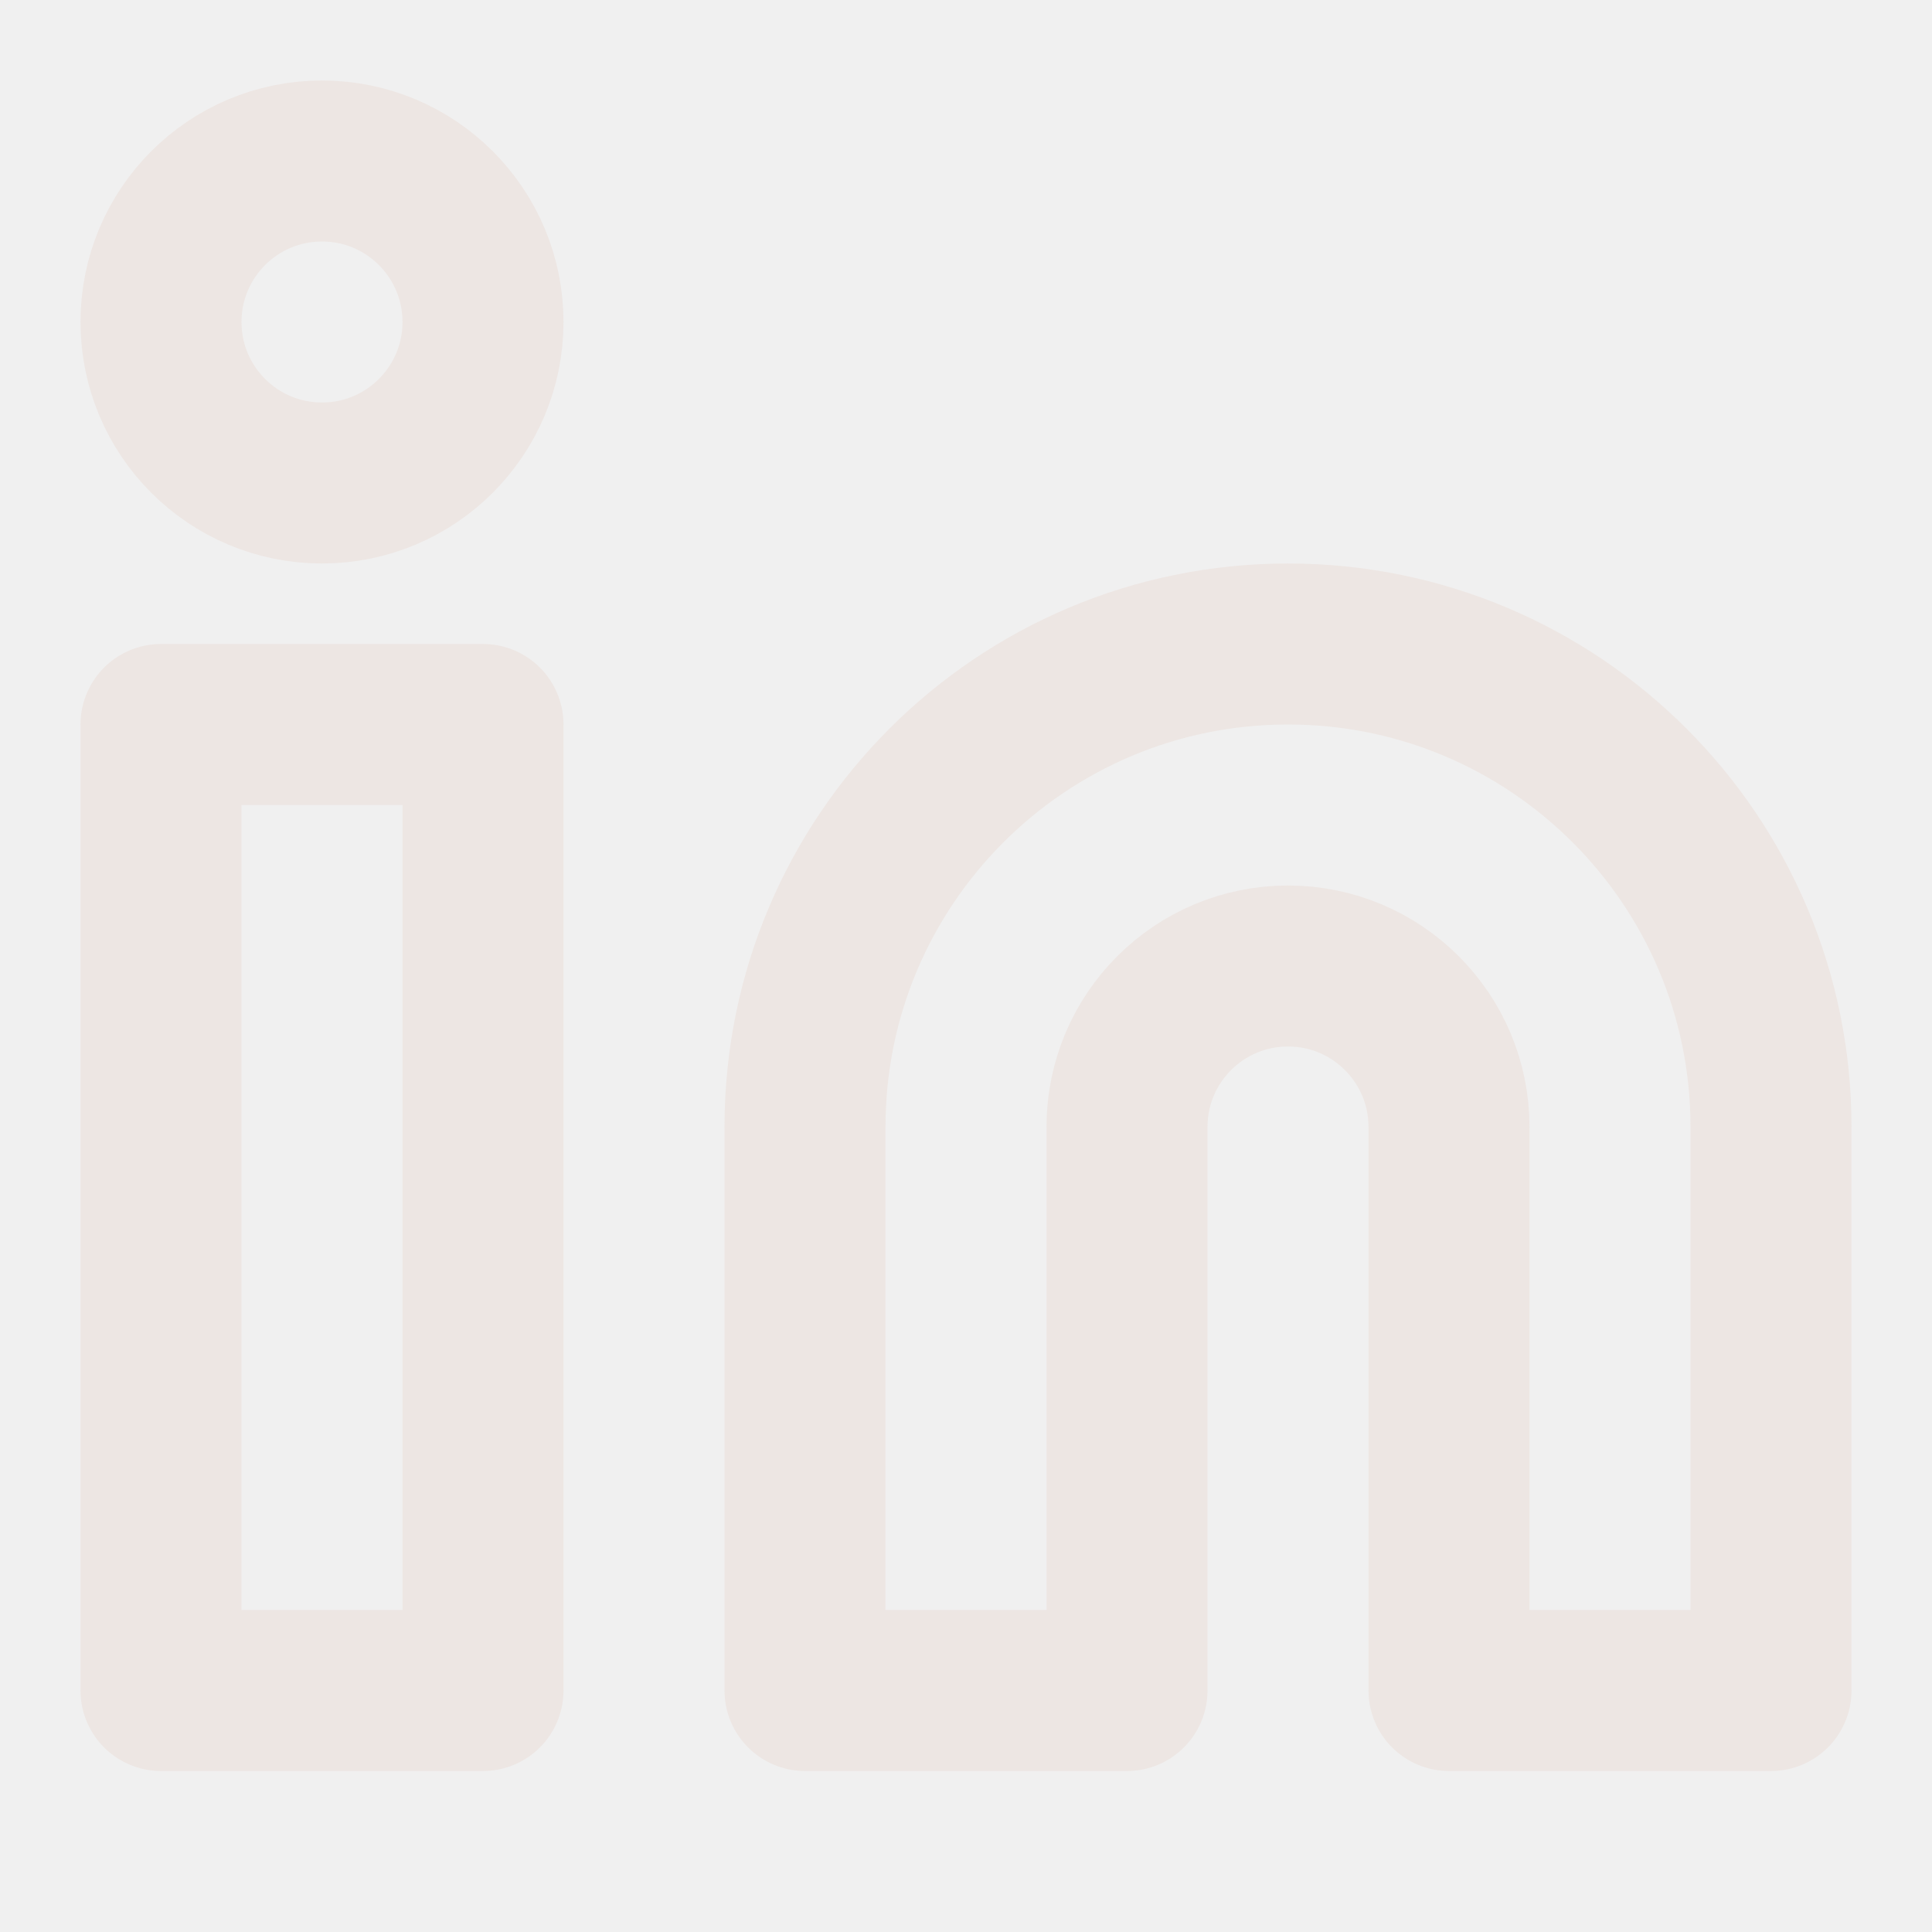
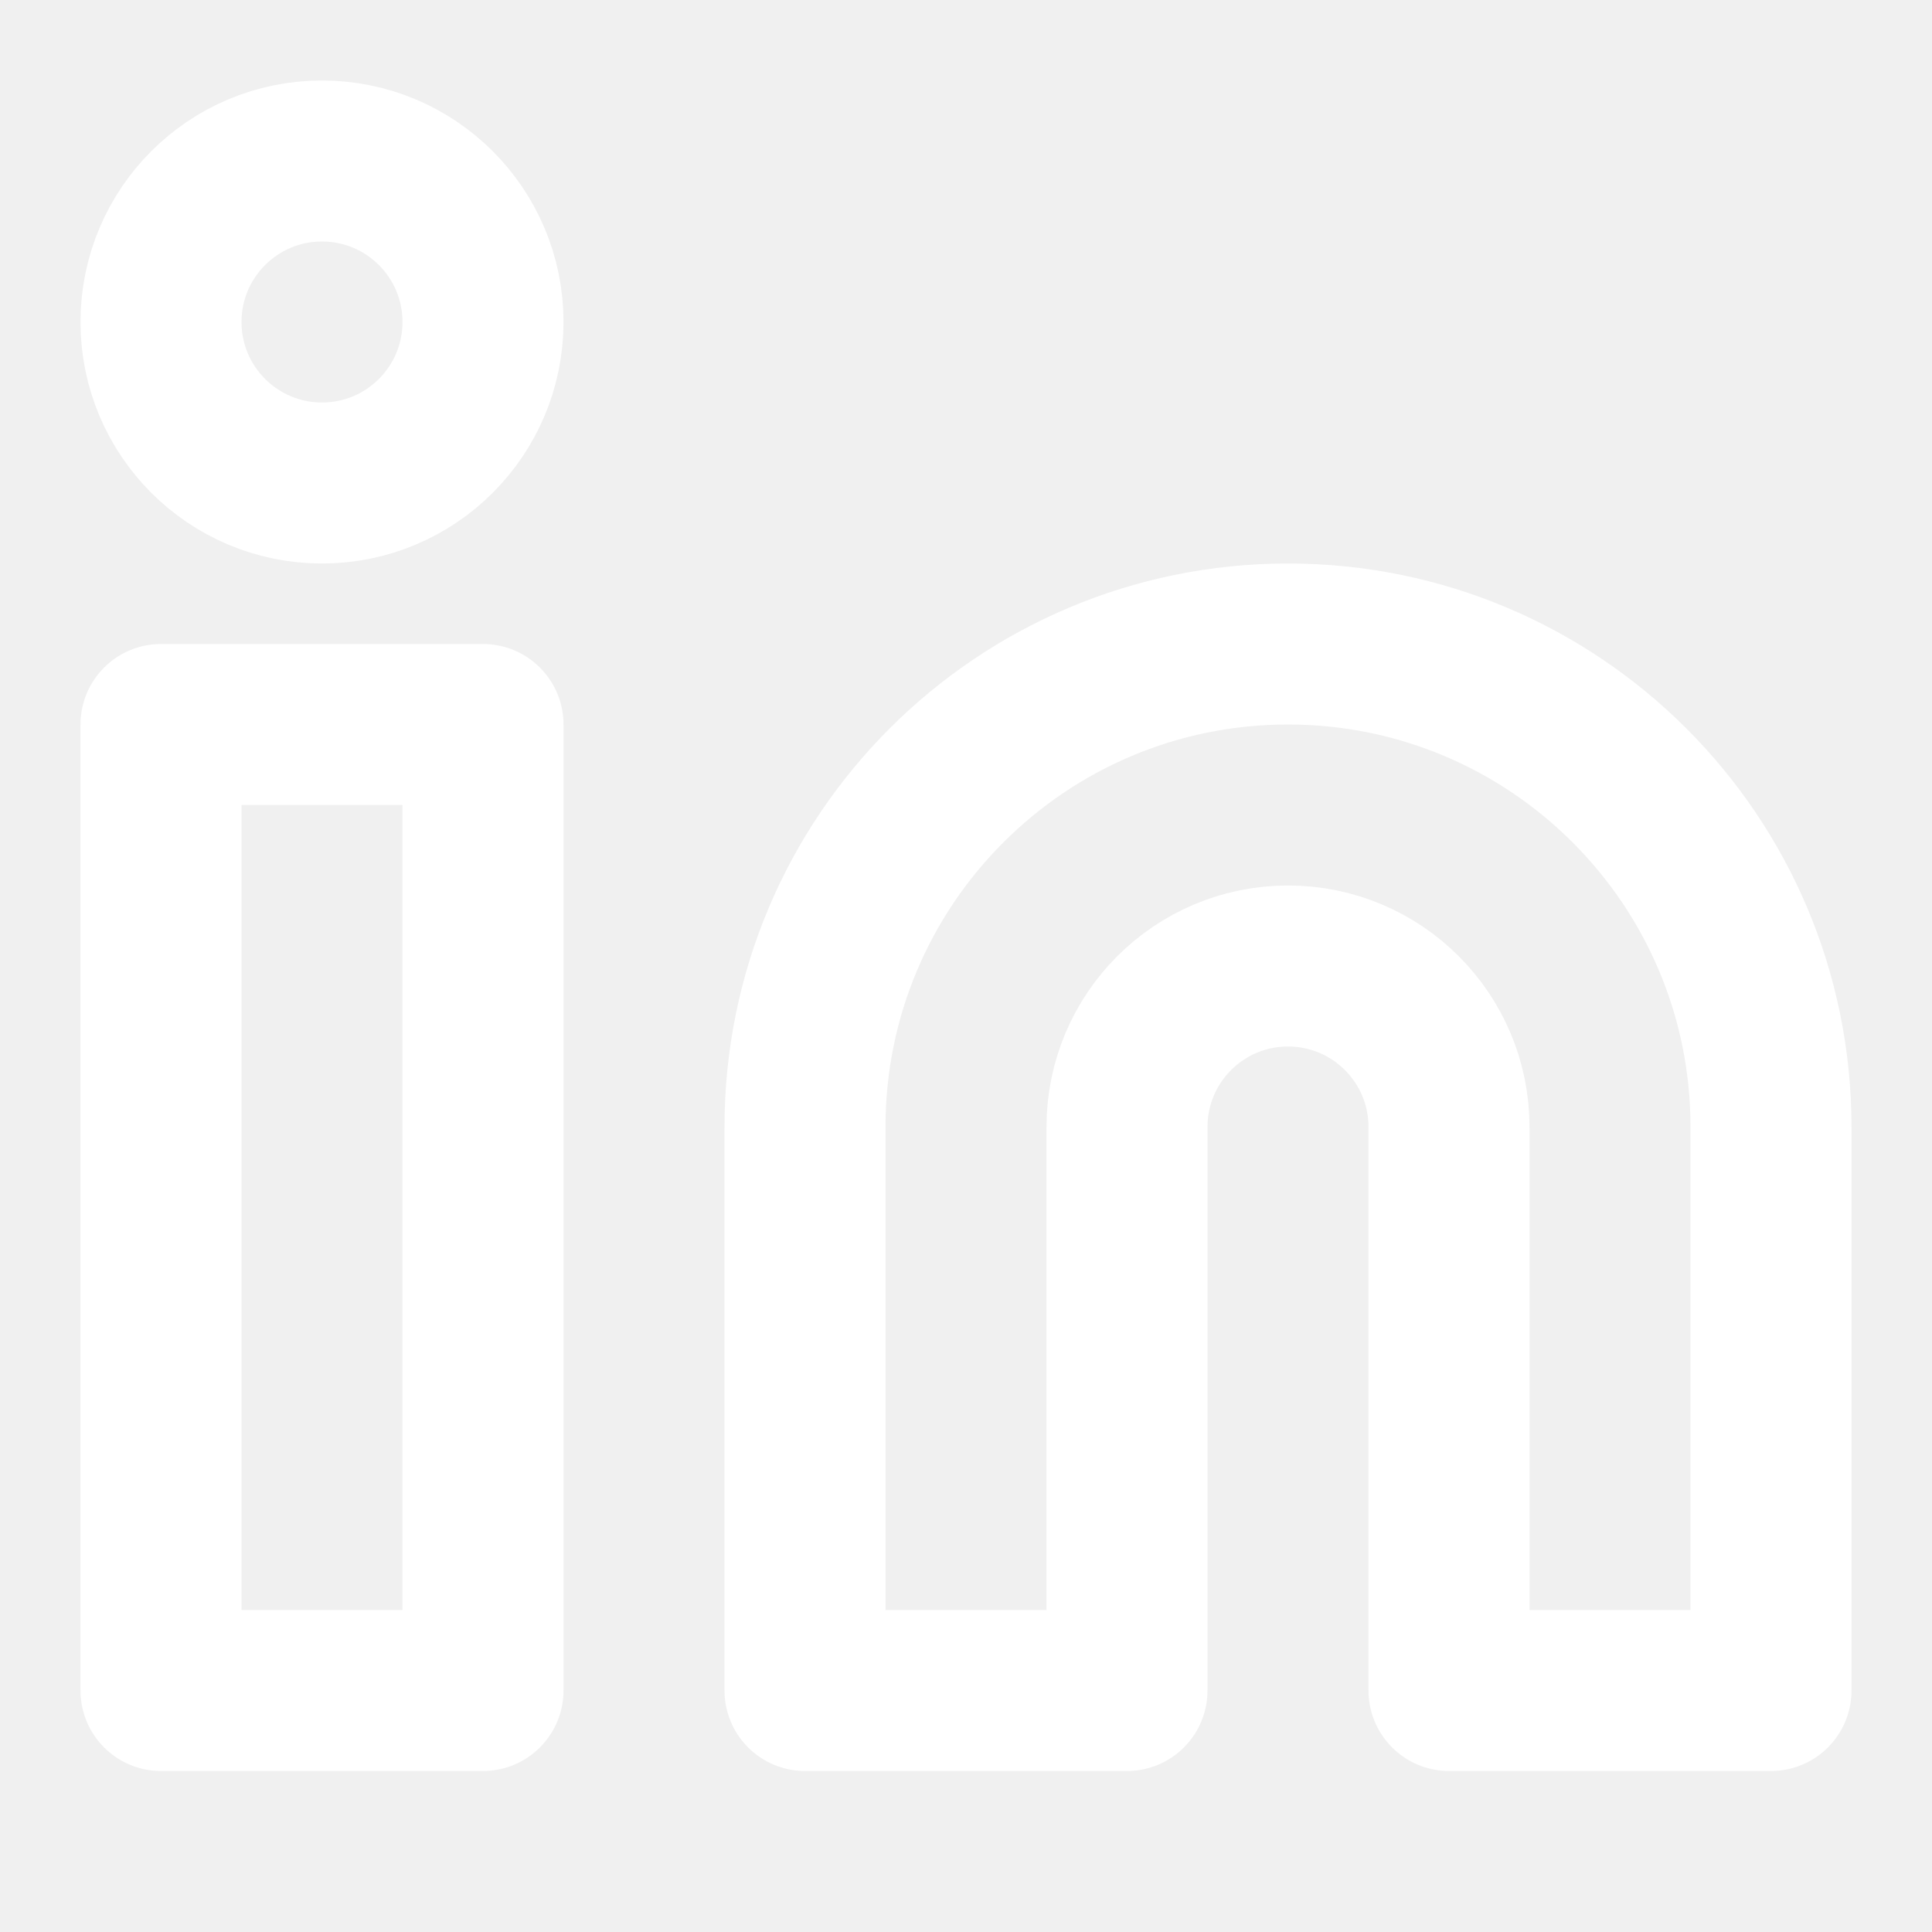
- <svg xmlns="http://www.w3.org/2000/svg" width="52" height="52" viewBox="0 0 24 24" fill="none" stroke="#EDE6E3 " stroke-width="2" stroke-linecap="round" stroke-linejoin="round" class="feather feather-linkedin">
+ <svg xmlns="http://www.w3.org/2000/svg" width="40" height="40" viewBox="0 0 24 24" fill="none" stroke="#ffffff" stroke-width="2" stroke-linecap="round" stroke-linejoin="round" class="feather feather-linkedin">
  <path d="M16 8a6 6 0 0 1 6 6v7h-4v-7a2 2 0 0 0-2-2 2 2 0 0 0-2 2v7h-4v-7a6 6 0 0 1 6-6z" />
  <rect x="2" y="9" width="4" height="12" />
  <circle cx="4" cy="4" r="2" />
</svg>
